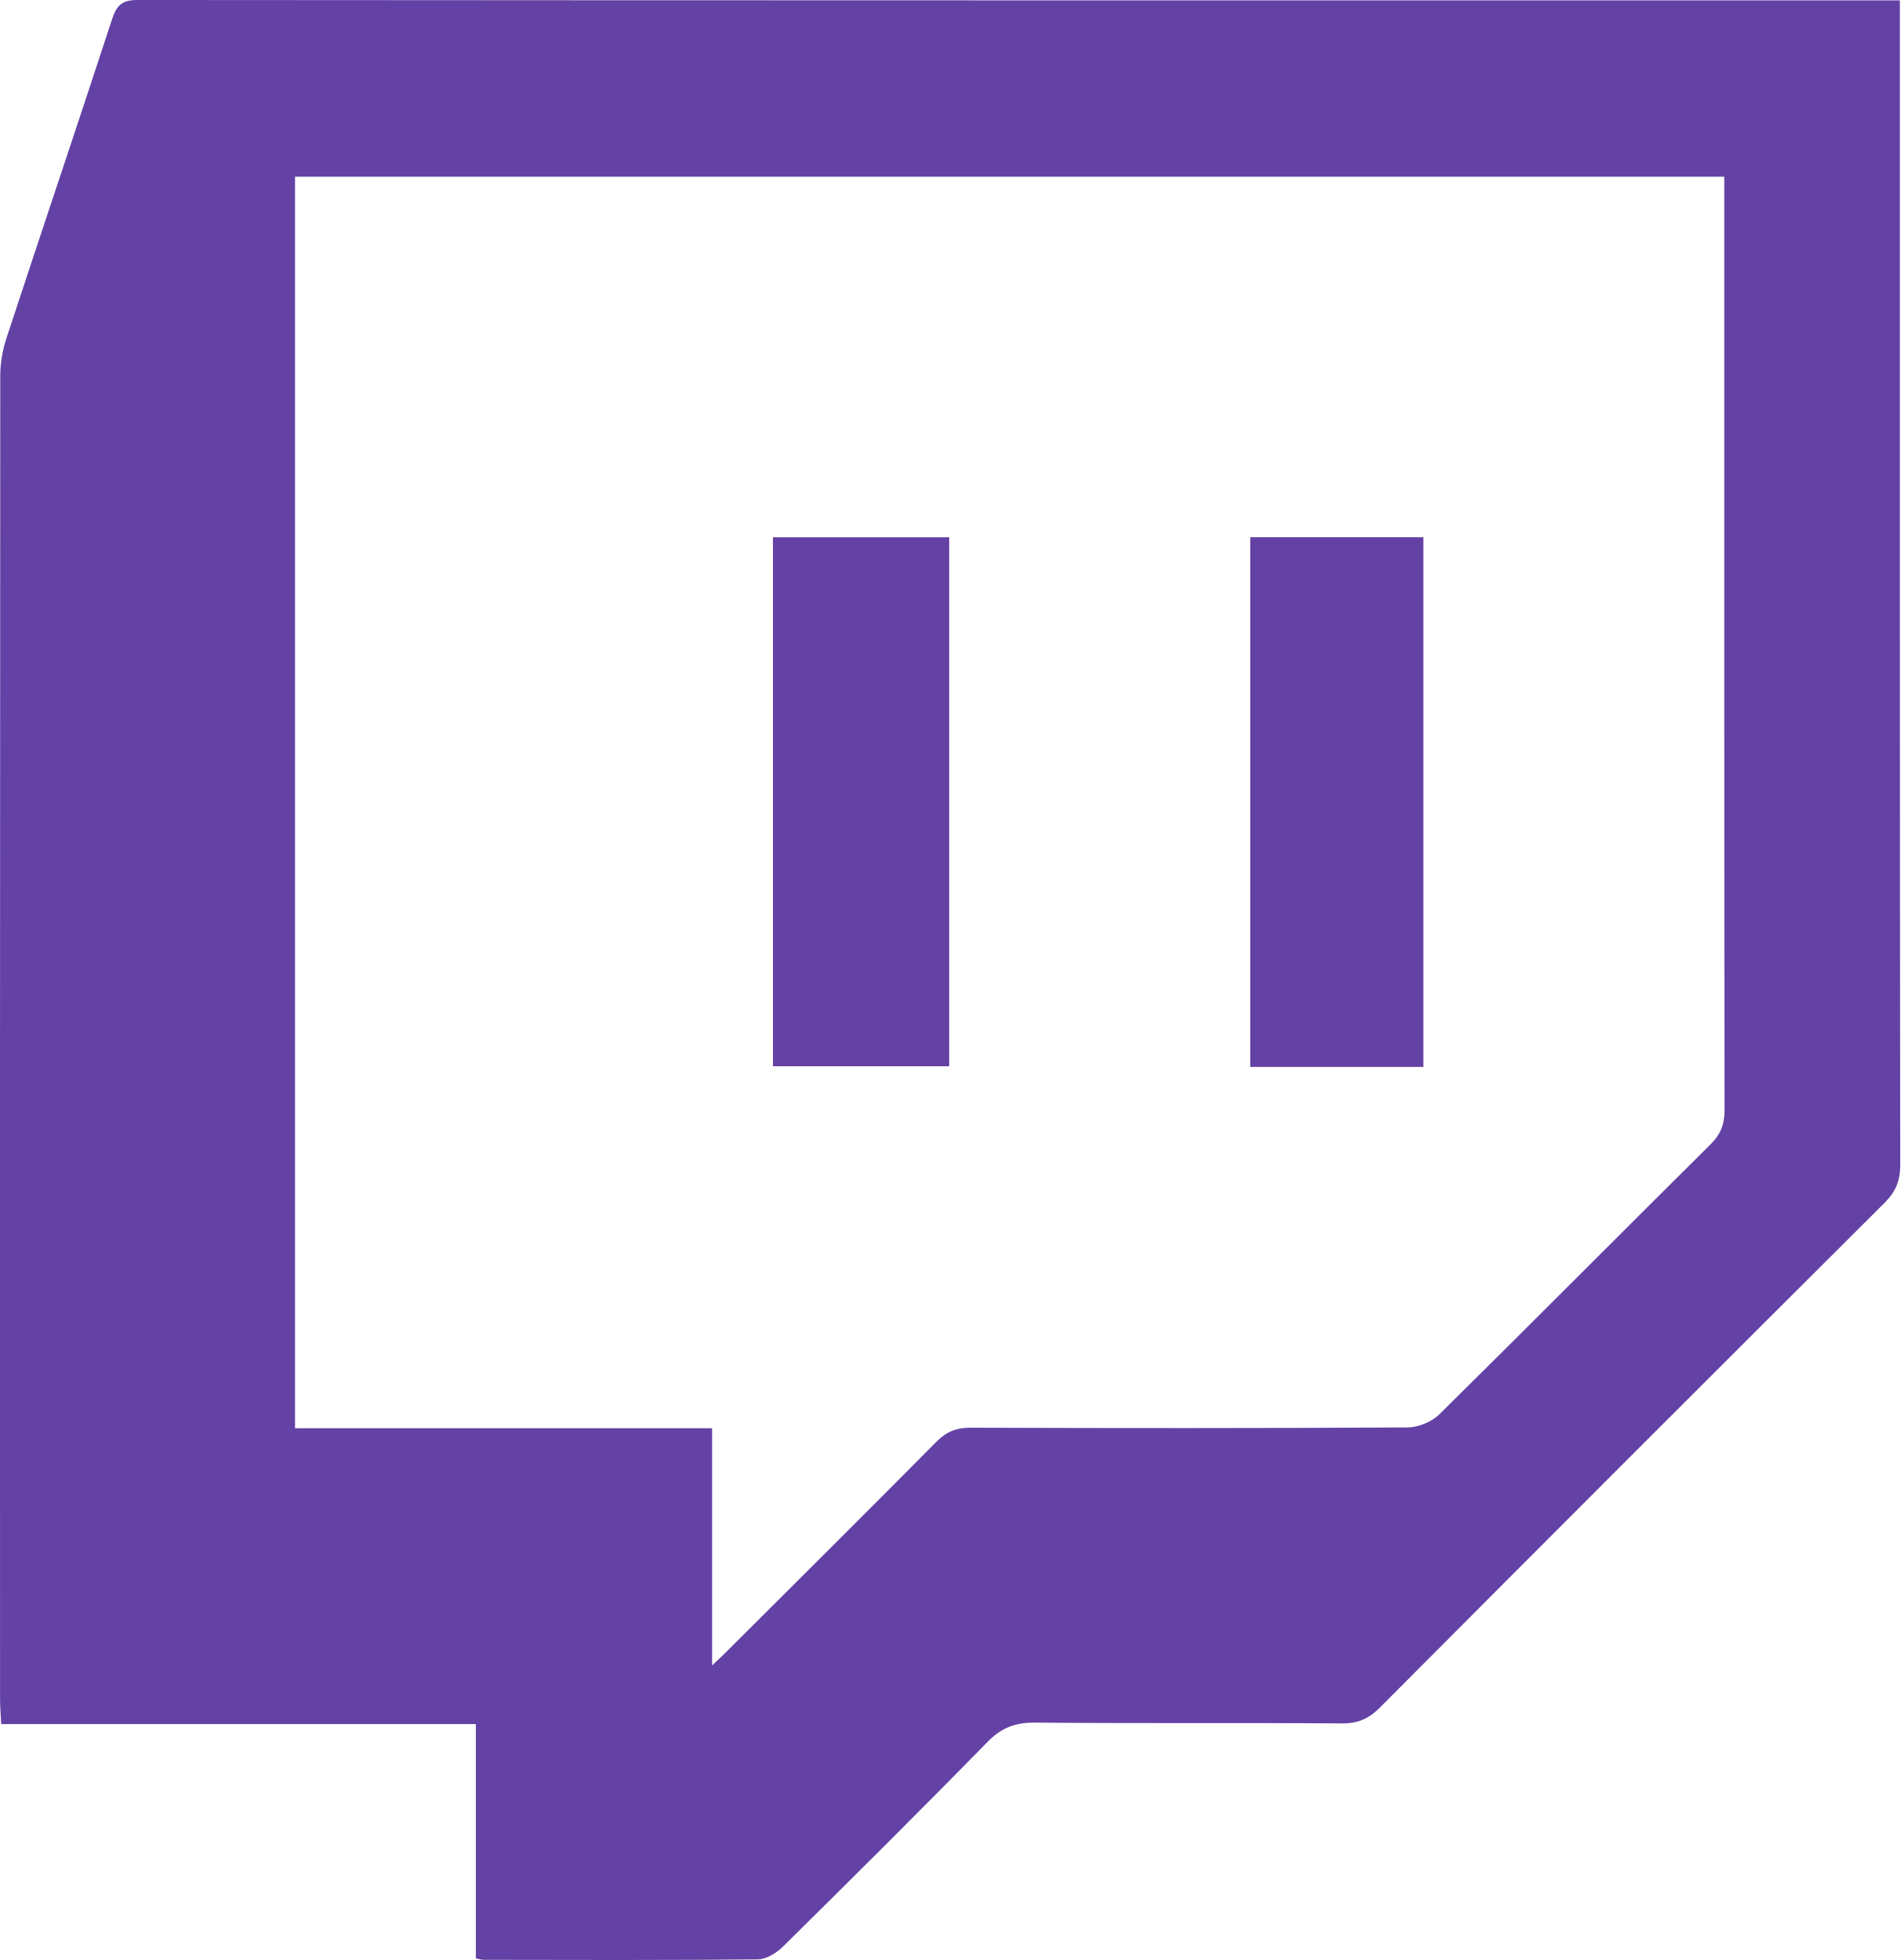
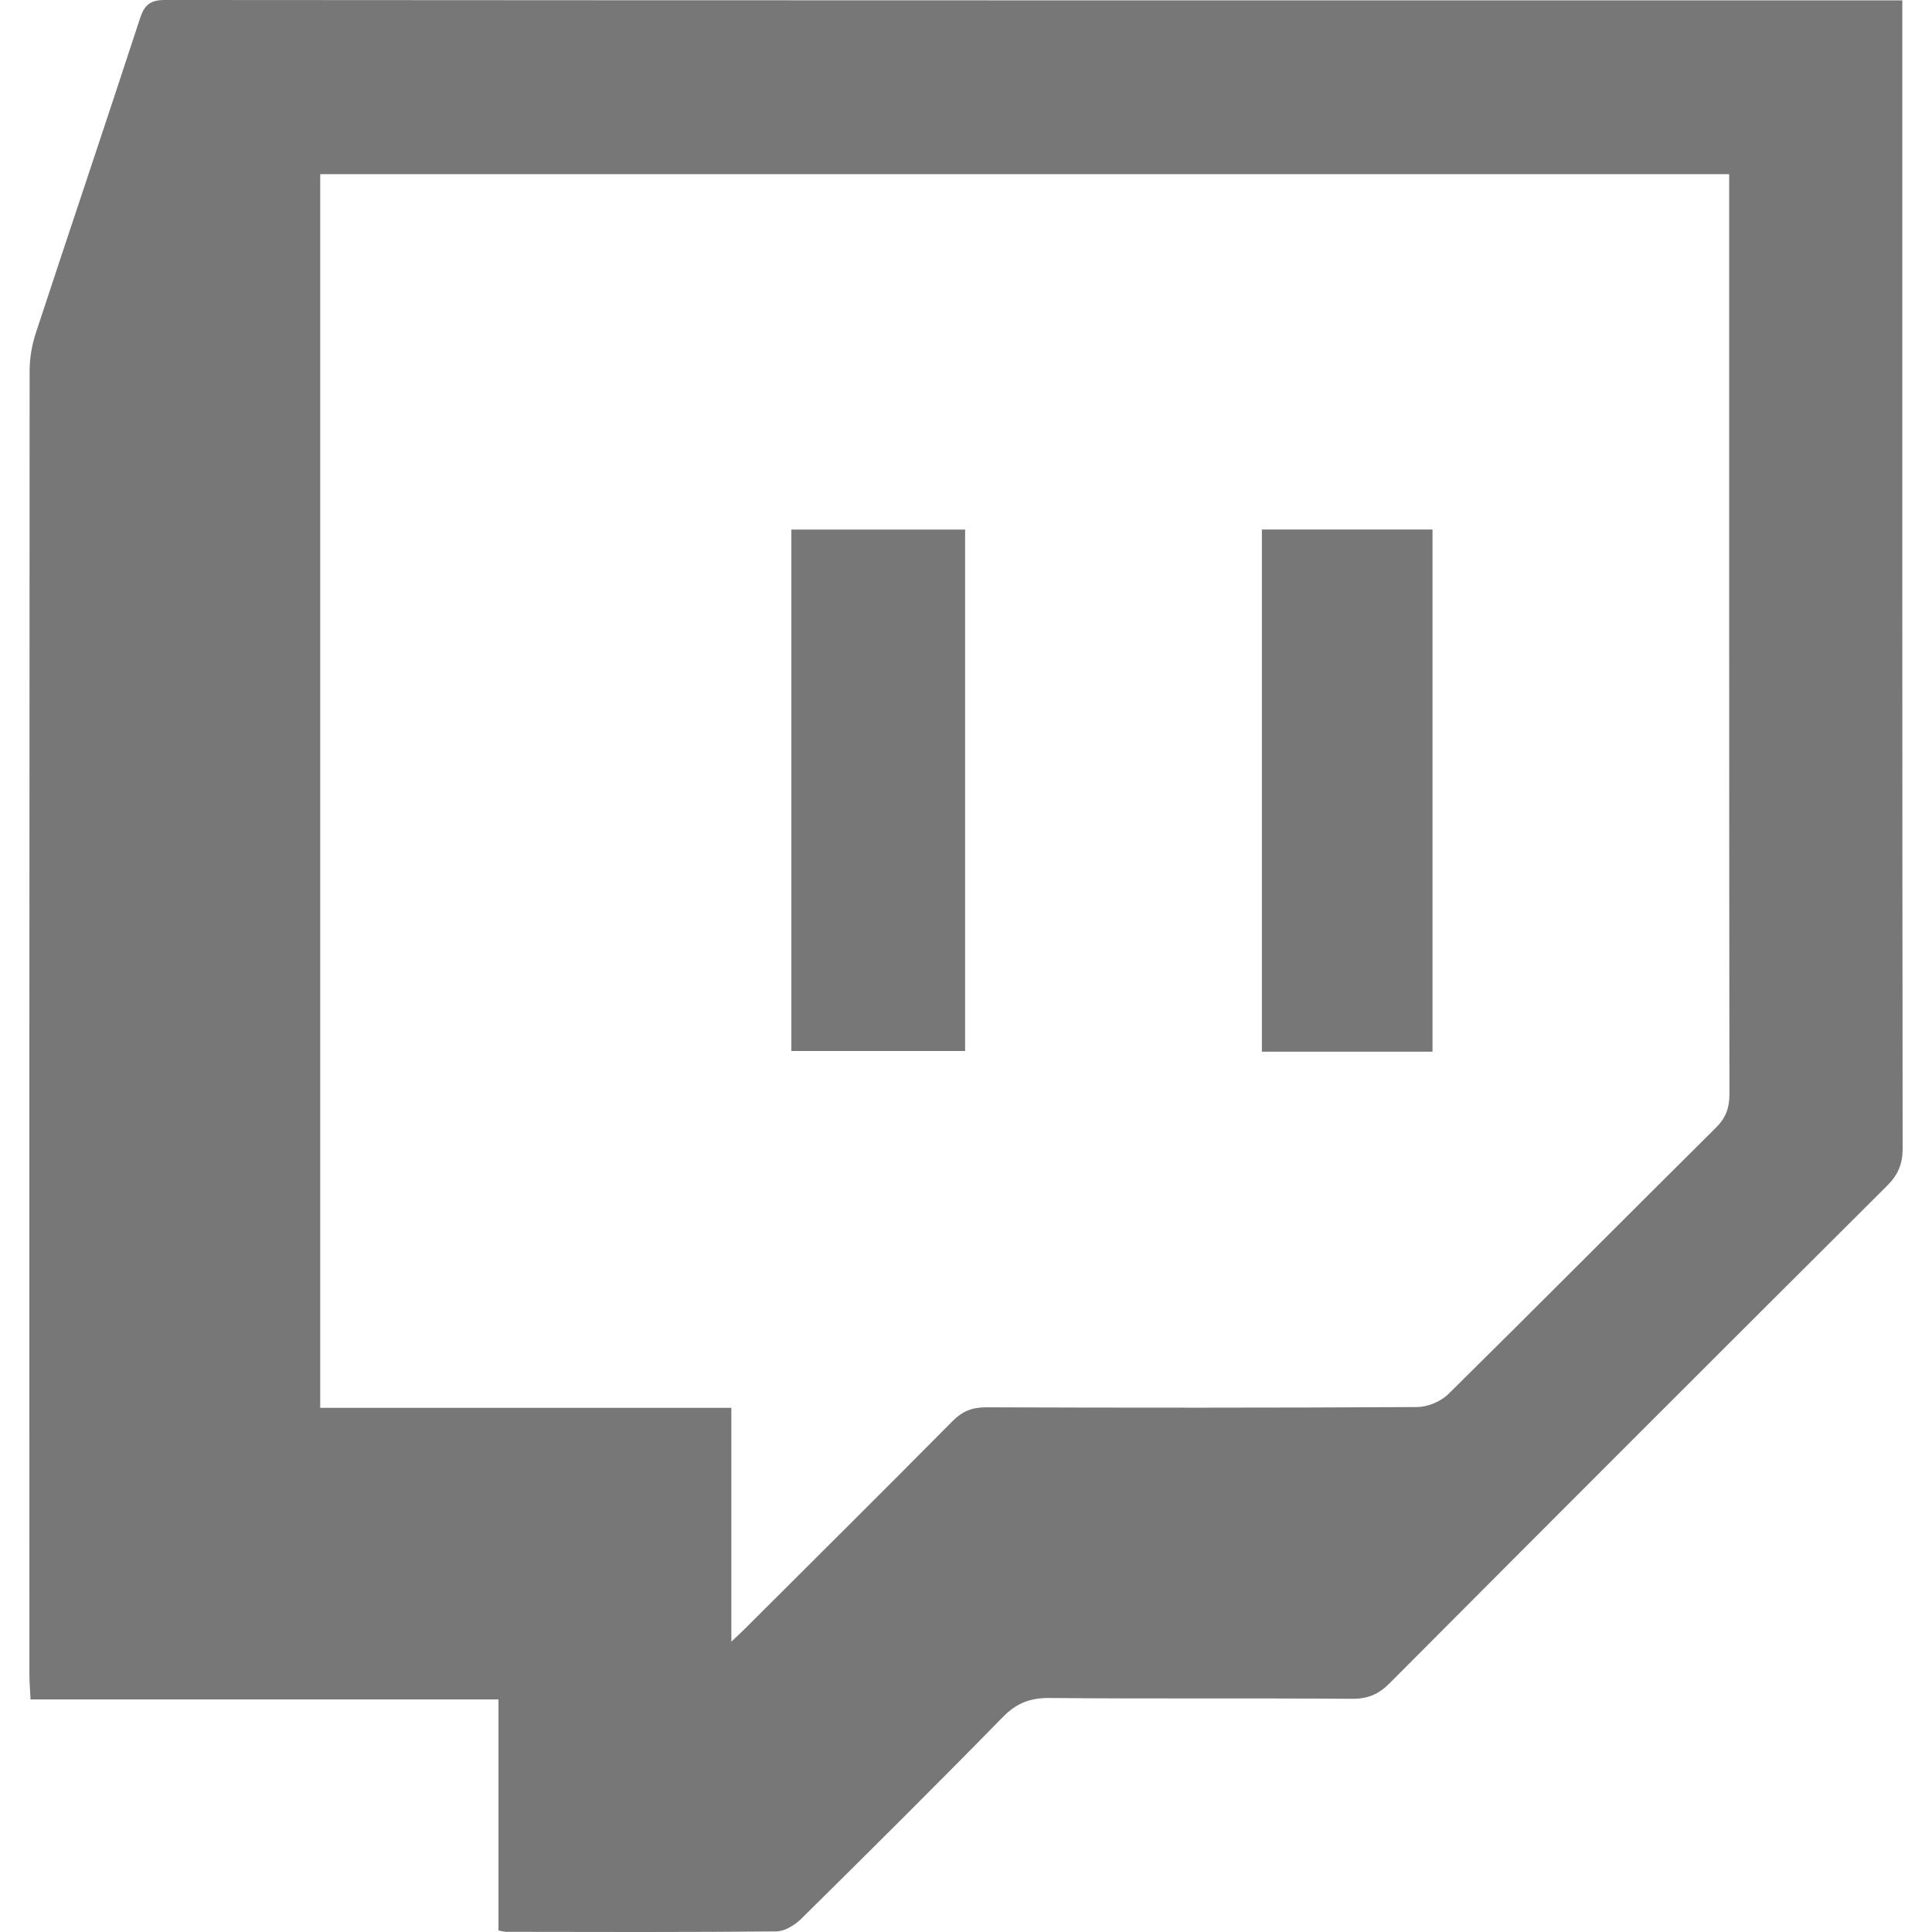
- <svg xmlns="http://www.w3.org/2000/svg" viewBox="0 0 323202 333334" shape-rendering="geometricPrecision" text-rendering="geometricPrecision" image-rendering="optimizeQuality" fill-rule="evenodd" clip-rule="evenodd">
-   <path d="M50181 30055v212844h70936v40342c1097-1045 1713-1605 2301-2193 11962-11932 23955-23835 35845-35841 1698-1713 3391-2406 5800-2398 24790 81 49581 97 74371-47 1821-11 4084-952 5381-2231 15454-15243 30736-30661 46152-45943 1728-1713 2354-3421 2351-5806-59-51678-44-103356-44-155034v-3694H50182zm191912 151394h-29441V91364h29441v90085zm-80646-90079v89960h-29976V91370h29976zM80940 333064v-39857H206c-81-1669-198-2962-198-4257l-7-59760v-45701c7-39837 20-79676 43-119520 1-2169 386-4428 1063-6489C7056 39376 13162 21324 19079 3209 19847 863 20812 22 23315-2h120c98799 77 197597 66 296396 66 968-2 1937 0 3313 0v4184c0 64632-17 129265 58 193897v126c-23 2629-823 4462-2695 6326-28665 28550-57271 57158-85821 85822-1894 1902-3751 2696-6450 2678-17390-123-34782 19-52174-135-3332-30-5711 841-8083 3265-11472 11725-23114 23286-34787 34812-1109 1096-2853 2180-4313 2193-7285 72-14569 96-21854 100h-4373c-6800-4-13599-18-20398-26-343 0-685-123-1316-244z" fill="#6441a5" />
+ <svg xmlns="http://www.w3.org/2000/svg" id="SvgjsSvg1001" width="288" height="288" version="1.1">
+   <defs id="SvgjsDefs1002" />
+   <g id="SvgjsG1008" transform="matrix(1,0,0,1,0,0)">
+     <svg fill-rule="evenodd" clip-rule="evenodd" image-rendering="optimizeQuality" shape-rendering="geometricPrecision" text-rendering="geometricPrecision" viewBox="0 0 323202 333334" width="288" height="288">
+       <path fill="#777777" d="M50181 30055v212844h70936v40342c1097-1045 1713-1605 2301-2193 11962-11932 23955-23835 35845-35841 1698-1713 3391-2406 5800-2398 24790 81 49581 97 74371-47 1821-11 4084-952 5381-2231 15454-15243 30736-30661 46152-45943 1728-1713 2354-3421 2351-5806-59-51678-44-103356-44-155034v-3694H50182zm191912 151394h-29441V91364h29441v90085zm-80646-90079v89960h-29976V91370h29976zM80940 333064v-39857H206c-81-1669-198-2962-198-4257l-7-59760v-45701c7-39837 20-79676 43-119520 1-2169 386-4428 1063-6489C7056 39376 13162 21324 19079 3209 19847 863 20812 22 23315-2h120c98799 77 197597 66 296396 66 968-2 1937 0 3313 0v4184c0 64632-17 129265 58 193897v126c-23 2629-823 4462-2695 6326-28665 28550-57271 57158-85821 85822-1894 1902-3751 2696-6450 2678-17390-123-34782 19-52174-135-3332-30-5711 841-8083 3265-11472 11725-23114 23286-34787 34812-1109 1096-2853 2180-4313 2193-7285 72-14569 96-21854 100h-4373c-6800-4-13599-18-20398-26-343 0-685-123-1316-244z" class="color6441a5 svgShape" />
+     </svg>
+   </g>
</svg>
